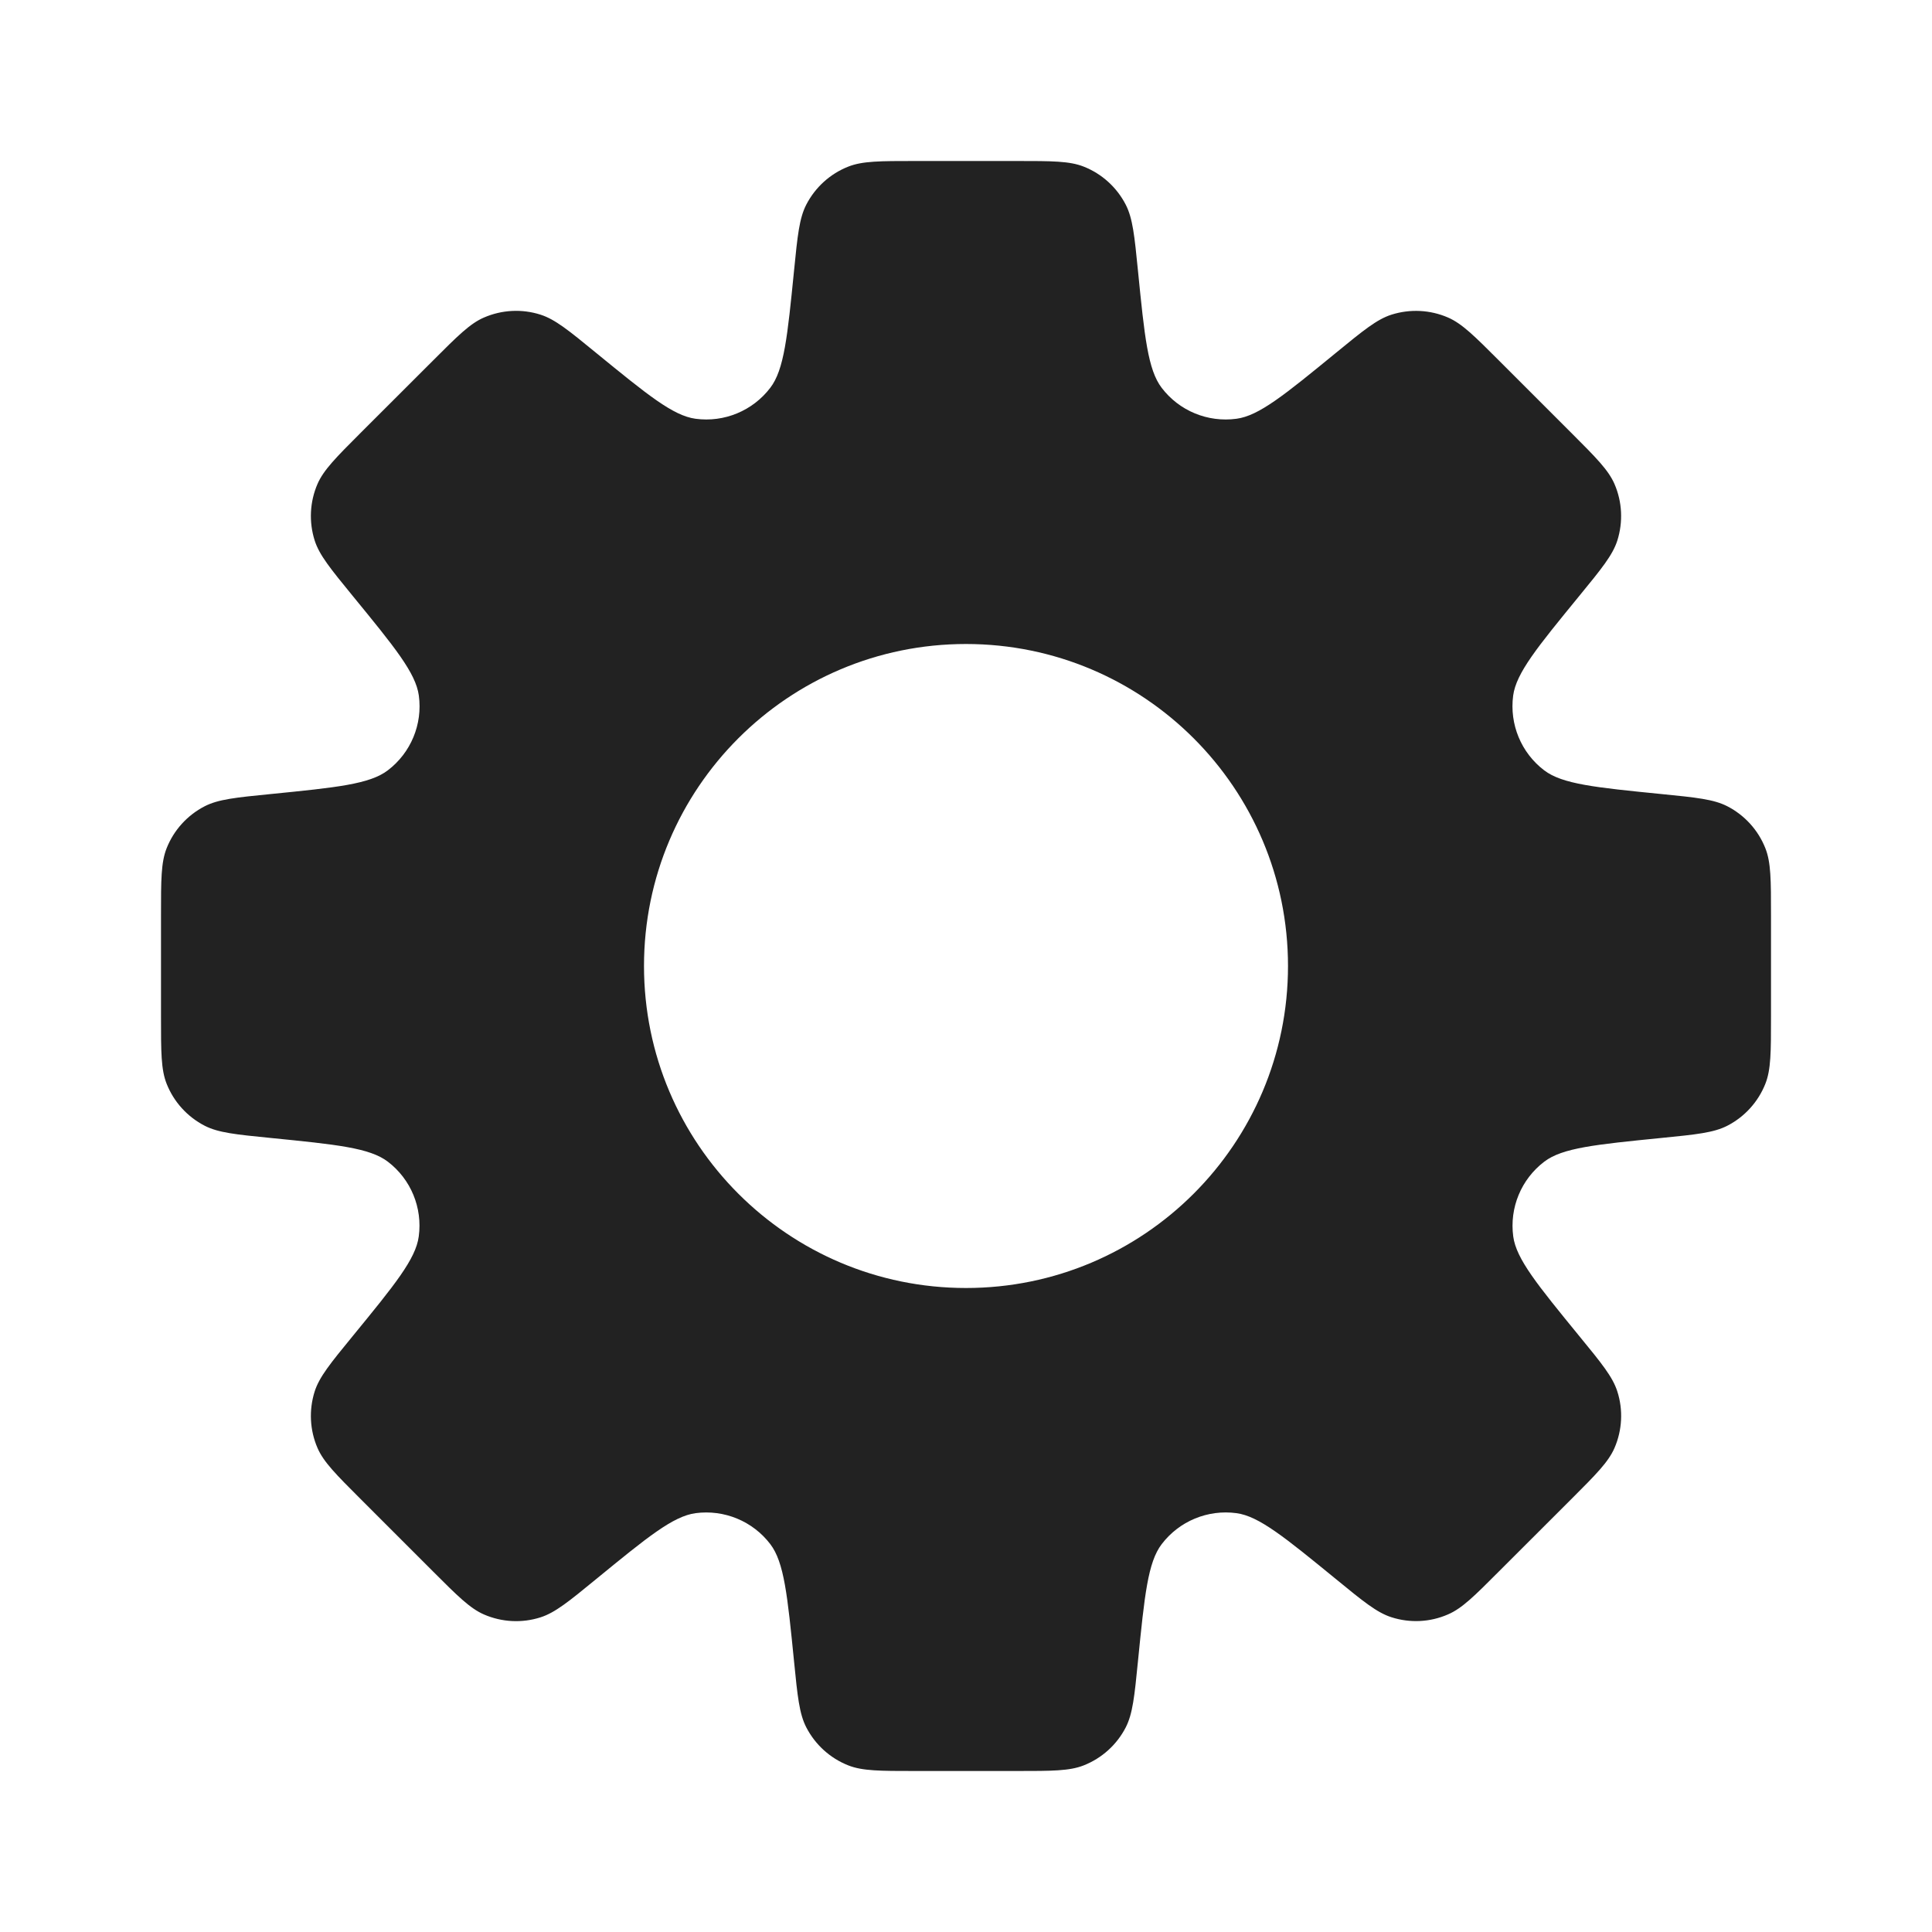
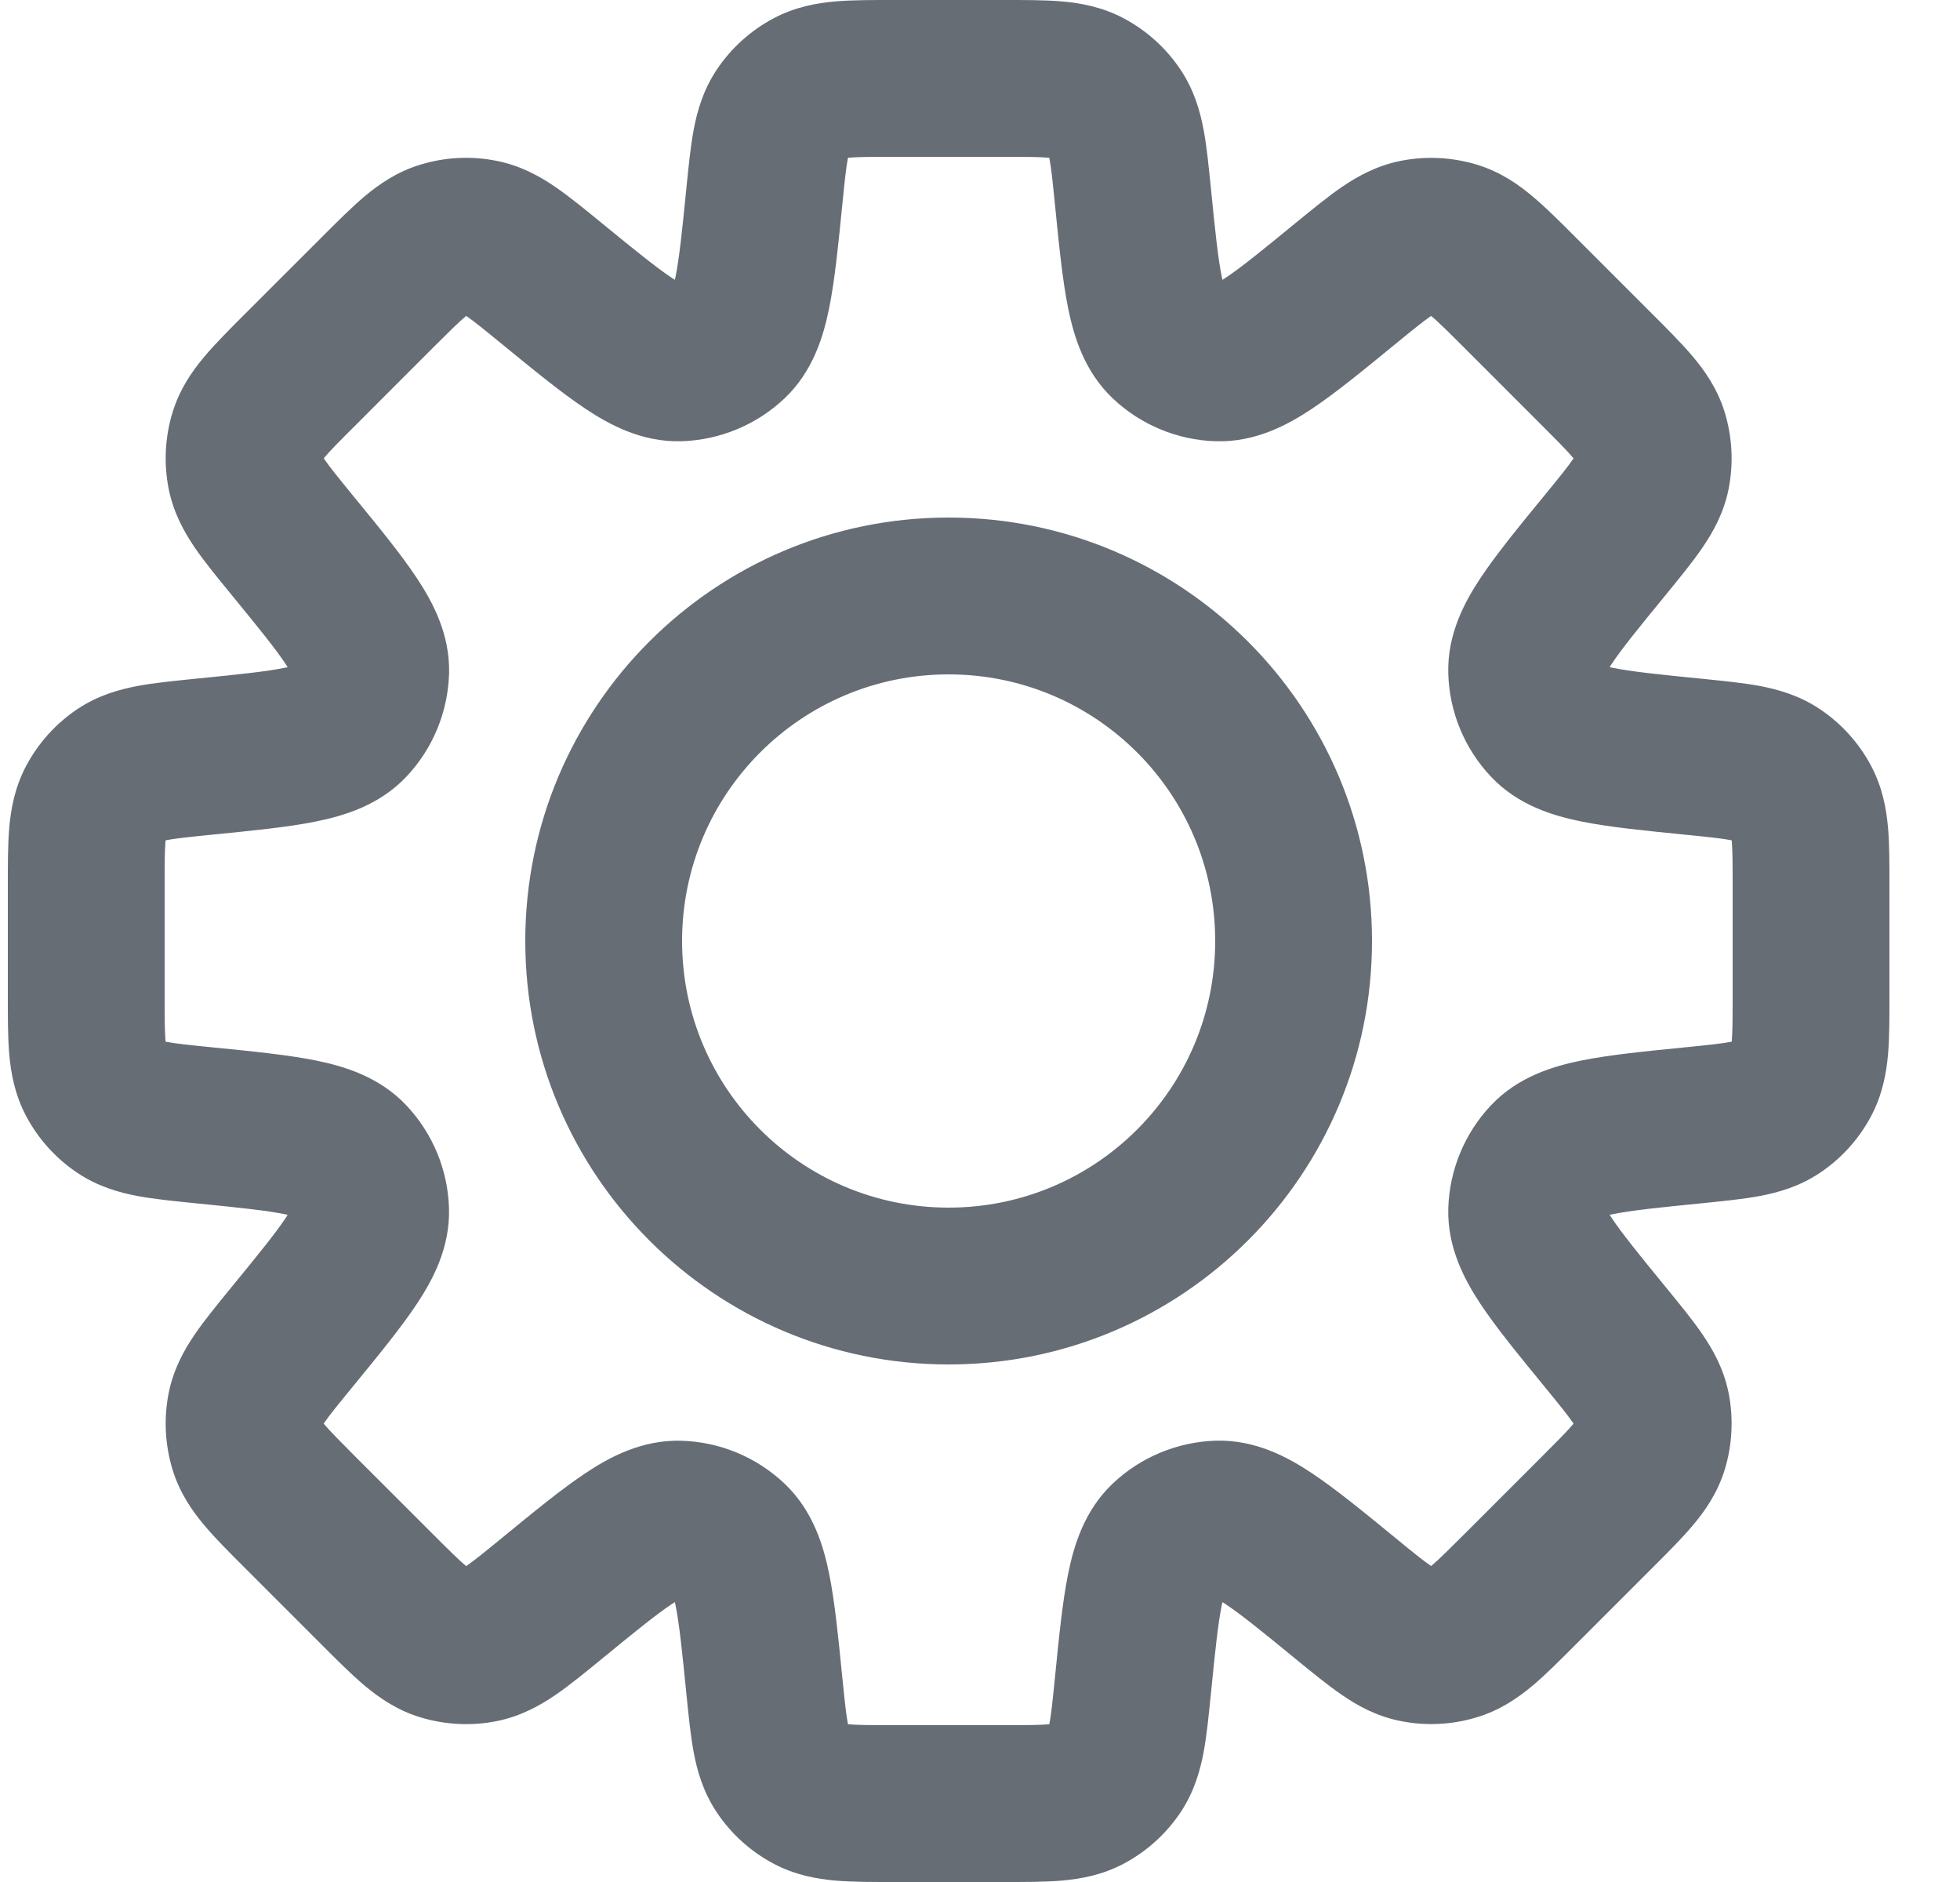
- <svg xmlns="http://www.w3.org/2000/svg" width="24" height="24" viewBox="0 0 24 24" fill="none">
-   <path fill-rule="evenodd" clip-rule="evenodd" d="M13.984 2.542C14.071 2.711 14.093 2.928 14.136 3.361C14.218 4.182 14.259 4.593 14.431 4.818C14.649 5.104 15.003 5.25 15.36 5.202C15.64 5.165 15.959 4.904 16.598 4.381C16.935 4.105 17.104 3.967 17.285 3.909C17.516 3.836 17.765 3.848 17.987 3.944C18.162 4.02 18.316 4.174 18.624 4.482L19.518 5.376C19.826 5.684 19.98 5.838 20.056 6.013C20.152 6.235 20.164 6.484 20.091 6.715C20.033 6.896 19.895 7.065 19.619 7.402C19.096 8.041 18.835 8.36 18.797 8.641C18.75 8.997 18.896 9.351 19.182 9.569C19.407 9.741 19.818 9.782 20.639 9.864C21.072 9.907 21.289 9.929 21.458 10.016C21.673 10.127 21.841 10.312 21.93 10.537C22 10.714 22 10.932 22 11.368V12.632C22 13.068 22 13.286 21.93 13.463C21.841 13.688 21.673 13.873 21.458 13.984C21.289 14.071 21.072 14.093 20.639 14.136L20.639 14.136C19.818 14.218 19.408 14.259 19.183 14.431C18.897 14.649 18.75 15.003 18.798 15.36C18.836 15.64 19.097 15.959 19.619 16.598C19.895 16.935 20.033 17.103 20.091 17.285C20.165 17.515 20.152 17.765 20.056 17.987C19.98 18.162 19.826 18.316 19.518 18.624L18.624 19.517C18.316 19.826 18.162 19.98 17.987 20.055C17.765 20.152 17.516 20.164 17.285 20.09C17.104 20.032 16.935 19.894 16.598 19.618L16.598 19.618C15.959 19.096 15.64 18.835 15.36 18.797C15.003 18.749 14.649 18.896 14.431 19.182C14.259 19.407 14.218 19.817 14.136 20.638C14.093 21.072 14.071 21.289 13.984 21.459C13.873 21.674 13.688 21.841 13.463 21.93C13.286 22 13.068 22 12.632 22H11.368C10.932 22 10.714 22 10.537 21.93C10.312 21.841 10.127 21.673 10.016 21.458C9.929 21.289 9.907 21.072 9.864 20.639C9.782 19.818 9.741 19.407 9.569 19.182C9.351 18.896 8.997 18.75 8.641 18.797C8.36 18.835 8.041 19.096 7.402 19.619L7.402 19.619C7.065 19.895 6.896 20.033 6.715 20.091C6.484 20.165 6.235 20.152 6.013 20.056C5.838 19.98 5.684 19.826 5.376 19.518L4.482 18.624C4.174 18.316 4.02 18.162 3.944 17.987C3.848 17.765 3.836 17.516 3.909 17.285C3.967 17.104 4.105 16.935 4.381 16.598C4.904 15.959 5.165 15.64 5.202 15.359C5.25 15.003 5.104 14.649 4.818 14.431C4.593 14.259 4.182 14.218 3.361 14.136C2.928 14.093 2.711 14.071 2.542 13.984C2.327 13.873 2.159 13.688 2.07 13.463C2 13.286 2 13.068 2 12.632V11.368C2 10.932 2 10.714 2.07 10.537C2.159 10.312 2.327 10.127 2.542 10.016C2.711 9.929 2.928 9.907 3.362 9.864H3.362H3.362C4.183 9.782 4.593 9.741 4.818 9.569C5.104 9.351 5.251 8.997 5.203 8.641C5.165 8.36 4.904 8.041 4.381 7.402C4.105 7.064 3.967 6.896 3.909 6.714C3.836 6.484 3.848 6.234 3.944 6.012C4.02 5.838 4.174 5.683 4.482 5.375L5.376 4.482L5.376 4.482C5.684 4.174 5.838 4.019 6.013 3.944C6.235 3.848 6.484 3.835 6.715 3.909C6.896 3.967 7.065 4.105 7.402 4.381C8.041 4.903 8.36 5.164 8.64 5.202C8.997 5.25 9.351 5.103 9.569 4.817C9.741 4.592 9.782 4.182 9.864 3.361C9.907 2.928 9.929 2.711 10.016 2.542C10.127 2.327 10.312 2.159 10.537 2.07C10.714 2 10.932 2 11.368 2H12.632C13.068 2 13.286 2 13.463 2.07C13.688 2.159 13.873 2.327 13.984 2.542ZM12 16C14.209 16 16 14.209 16 12C16 9.791 14.209 8 12 8C9.791 8 8 9.791 8 12C8 14.209 9.791 16 12 16Z" fill="#222222" />
+ <svg xmlns="http://www.w3.org/2000/svg" width="25" height="24" viewBox="0 0 25 24" fill="none">
+   <path d="M14.45 2.498L13.455 2.597V2.597L14.45 2.498ZM14.227 1.446L15.06 0.892L15.06 0.892L14.227 1.446ZM14.882 4.356L15.568 3.628L15.568 3.628L14.882 4.356ZM15.539 4.628L15.568 3.628L15.539 4.628ZM17.158 3.619L17.791 4.393V4.393L17.158 3.619ZM18.059 3.033L17.862 2.052L17.862 2.052L18.059 3.033ZM18.549 3.057L18.255 4.013L18.255 4.013L18.549 3.057ZM21.043 5.551L21.999 5.258L21.043 5.551ZM21.067 6.041L20.087 5.845L20.087 5.845L21.067 6.041ZM20.481 6.942L19.707 6.309V6.309L20.481 6.942ZM19.472 8.562L20.472 8.532V8.532L19.472 8.562ZM19.744 9.218L20.472 8.532L20.472 8.532L19.744 9.218ZM21.602 9.65L21.767 8.664L21.735 8.658L21.702 8.655L21.602 9.65ZM21.602 9.65L21.438 10.637L21.47 10.642L21.503 10.645L21.602 9.65ZM22.654 9.873L23.208 9.04L23.208 9.04L22.654 9.873ZM22.983 10.236L22.1 10.705L22.1 10.705L22.983 10.236ZM22.983 13.764L22.1 13.295L22.1 13.295L22.983 13.764ZM22.654 14.127L23.208 14.96L23.208 14.96L22.654 14.127ZM21.602 14.35L21.702 15.345L21.602 14.35ZM19.745 14.781L19.018 14.095L19.018 14.095L19.745 14.781ZM19.473 15.439L18.473 15.409V15.409L19.473 15.439ZM20.481 17.057L21.255 16.424L21.255 16.424L20.481 17.057ZM21.067 17.958L22.048 17.761V17.761L21.067 17.958ZM21.043 18.448L21.999 18.742H21.999L21.043 18.448ZM18.549 20.942L18.842 21.898L18.842 21.898L18.549 20.942ZM18.059 20.967L17.862 21.947L17.862 21.947L18.059 20.967ZM17.158 20.38L17.791 19.606L17.753 19.575L17.712 19.548L17.158 20.38ZM17.158 20.38L16.524 21.154L16.562 21.185L16.603 21.212L17.158 20.38ZM15.539 19.372L15.568 20.372H15.568L15.539 19.372ZM14.882 19.644L14.196 18.916L14.196 18.916L14.882 19.644ZM14.45 21.502L15.445 21.602L14.45 21.502ZM14.227 22.554L13.395 22H13.395L14.227 22.554ZM13.864 22.883L14.332 23.767L14.332 23.767L13.864 22.883ZM10.336 22.883L9.868 23.767L9.868 23.767L10.336 22.883ZM9.973 22.554L10.805 22L10.805 22L9.973 22.554ZM9.75 21.502L10.745 21.403V21.403L9.75 21.502ZM9.318 19.644L8.632 20.372V20.372L9.318 19.644ZM8.662 19.372L8.632 20.372H8.632L8.662 19.372ZM7.042 20.381L7.667 21.162L7.676 21.155L7.042 20.381ZM7.042 20.381L6.418 19.6L6.409 19.607L7.042 20.381ZM6.141 20.967L5.945 19.987L5.945 19.987L6.141 20.967ZM5.651 20.943L5.945 19.987H5.945L5.651 20.943ZM4.813 20.27L4.106 20.977L4.106 20.977L4.813 20.27ZM3.83 19.287L4.537 18.58L3.83 19.287ZM3.157 18.449L4.113 18.155L4.113 18.155L3.157 18.449ZM3.133 17.959L4.113 18.155L4.113 18.155L3.133 17.959ZM3.719 17.058L4.493 17.691L4.493 17.691L3.719 17.058ZM4.728 15.438L3.728 15.468V15.468L4.728 15.438ZM4.456 14.782L3.728 15.468H3.728L4.456 14.782ZM2.598 14.35L2.697 13.355L2.647 13.35H2.598V14.35ZM2.598 14.35L2.498 15.345L2.548 15.35H2.598V14.35ZM1.546 14.127L2.1 13.295L2.1 13.295L1.546 14.127ZM1.217 13.764L2.1 13.295H2.1L1.217 13.764ZM1.217 10.236L2.1 10.705L2.1 10.705L1.217 10.236ZM1.546 9.873L0.991 9.04L0.991 9.04L1.546 9.873ZM2.598 9.65L2.697 10.645H2.697L2.598 9.65ZM4.456 9.218L3.728 8.532L3.728 8.532L4.456 9.218ZM4.728 8.562L3.728 8.532V8.532L4.728 8.562ZM3.719 6.942L2.945 7.575L3.719 6.942ZM3.133 6.041L4.113 5.844L4.113 5.844L3.133 6.041ZM3.157 5.551L2.201 5.258L3.157 5.551ZM3.831 4.713L3.123 4.005L3.123 4.005L3.831 4.713ZM4.813 3.73L5.52 4.437V4.437L4.813 3.73ZM5.651 3.057L5.358 2.101L5.358 2.101L5.651 3.057ZM6.141 3.032L5.945 4.013L6.141 3.032ZM7.042 3.619L7.75 2.912L7.714 2.876L7.676 2.845L7.042 3.619ZM7.042 3.619L6.335 4.326L6.371 4.361L6.409 4.393L7.042 3.619ZM8.661 4.627L8.632 3.628L8.661 4.627ZM9.318 4.355L10.005 5.082L9.318 4.355ZM9.75 2.497L8.755 2.398V2.398L9.75 2.497ZM9.973 1.446L9.14 0.892V0.892L9.973 1.446ZM10.336 1.117L9.868 0.233V0.233L10.336 1.117ZM13.864 1.117L13.395 2L13.395 2L13.864 1.117ZM15.445 2.398C15.418 2.134 15.393 1.872 15.352 1.654C15.308 1.421 15.233 1.152 15.06 0.892L13.395 2C13.36 1.947 13.367 1.922 13.386 2.023C13.408 2.137 13.425 2.298 13.455 2.597L15.445 2.398ZM15.568 3.628C15.665 3.719 15.634 3.779 15.584 3.532C15.536 3.294 15.5 2.954 15.445 2.398L13.455 2.597C13.506 3.109 13.551 3.57 13.624 3.93C13.695 4.28 13.827 4.735 14.196 5.083L15.568 3.628ZM15.568 3.628L15.568 3.628L14.196 5.083C14.552 5.419 15.02 5.613 15.509 5.627L15.568 3.628ZM16.524 2.845C16.092 3.199 15.826 3.415 15.624 3.549C15.414 3.688 15.435 3.624 15.568 3.628L15.509 5.627C16.016 5.642 16.431 5.414 16.729 5.216C17.035 5.013 17.393 4.719 17.791 4.393L16.524 2.845ZM17.862 2.052C17.555 2.114 17.312 2.251 17.116 2.384C16.933 2.51 16.73 2.677 16.524 2.845L17.791 4.393C18.023 4.203 18.149 4.101 18.245 4.035C18.33 3.978 18.318 4.001 18.255 4.013L17.862 2.052ZM18.842 2.101C18.524 2.004 18.188 1.987 17.862 2.052L18.255 4.013L18.255 4.013L18.842 2.101ZM20.094 3.023C19.906 2.835 19.721 2.649 19.55 2.506C19.369 2.353 19.141 2.193 18.842 2.101L18.255 4.013C18.194 3.995 18.185 3.971 18.263 4.036C18.352 4.111 18.467 4.225 18.68 4.438L20.094 3.023ZM21.077 4.006L20.094 3.023L18.68 4.438L19.662 5.42L21.077 4.006ZM21.999 5.258C21.907 4.959 21.747 4.731 21.594 4.549C21.451 4.379 21.265 4.194 21.077 4.006L19.662 5.42C19.875 5.633 19.989 5.748 20.064 5.837C20.129 5.915 20.105 5.906 20.087 5.845L21.999 5.258ZM22.048 6.238C22.113 5.912 22.096 5.576 21.999 5.258L20.087 5.845V5.845L22.048 6.238ZM21.255 7.576C21.423 7.37 21.59 7.167 21.715 6.983C21.849 6.788 21.986 6.545 22.048 6.238L20.087 5.845C20.099 5.782 20.122 5.77 20.064 5.855C19.999 5.951 19.897 6.077 19.707 6.309L21.255 7.576ZM20.472 8.532C20.476 8.665 20.412 8.686 20.551 8.476C20.685 8.273 20.901 8.008 21.255 7.576L19.707 6.309C19.381 6.707 19.087 7.065 18.884 7.371C18.686 7.669 18.458 8.084 18.473 8.591L20.472 8.532ZM20.472 8.532L20.472 8.532L18.473 8.591C18.487 9.081 18.681 9.548 19.017 9.904L20.472 8.532ZM21.702 8.655C21.146 8.6 20.806 8.564 20.568 8.516C20.321 8.466 20.381 8.435 20.472 8.532L19.017 9.904C19.364 10.273 19.82 10.405 20.17 10.476C20.53 10.549 20.991 10.594 21.503 10.645L21.702 8.655ZM21.767 8.664L21.767 8.664L21.438 10.637L21.438 10.637L21.767 8.664ZM23.208 9.04C22.948 8.867 22.679 8.792 22.447 8.748C22.228 8.707 21.966 8.682 21.702 8.655L21.503 10.645C21.802 10.675 21.963 10.692 22.077 10.714C22.178 10.732 22.153 10.74 22.1 10.705L23.208 9.04ZM23.867 9.768C23.711 9.474 23.485 9.224 23.208 9.04L22.1 10.705L22.1 10.705L23.867 9.768ZM24.1 11.305C24.1 11.039 24.101 10.777 24.082 10.555C24.061 10.319 24.013 10.044 23.867 9.768L22.1 10.705C22.07 10.649 22.08 10.625 22.089 10.727C22.099 10.843 22.1 11.005 22.1 11.305H24.1ZM24.1 12.695V11.305H22.1V12.695H24.1ZM23.867 14.232C24.013 13.956 24.061 13.681 24.082 13.445C24.101 13.223 24.1 12.961 24.1 12.695H22.1C22.1 12.995 22.099 13.157 22.089 13.273C22.08 13.375 22.07 13.351 22.1 13.295L23.867 14.232ZM23.208 14.96C23.485 14.776 23.711 14.526 23.867 14.232L22.1 13.295V13.295L23.208 14.96ZM21.702 15.345C21.966 15.318 22.228 15.293 22.446 15.252C22.679 15.208 22.948 15.133 23.208 14.96L22.1 13.295C22.153 13.26 22.178 13.268 22.077 13.286C21.963 13.308 21.802 13.325 21.503 13.355L21.702 15.345ZM20.472 15.468C20.381 15.565 20.321 15.534 20.568 15.484C20.806 15.436 21.146 15.4 21.702 15.345L21.503 13.355C20.991 13.406 20.531 13.451 20.171 13.524C19.82 13.595 19.365 13.727 19.018 14.095L20.472 15.468ZM20.472 15.468L20.472 15.468L19.018 14.095C18.681 14.452 18.488 14.919 18.473 15.409L20.472 15.468ZM21.255 16.424C20.901 15.992 20.686 15.726 20.552 15.524C20.412 15.314 20.476 15.335 20.472 15.468L18.473 15.409C18.459 15.916 18.687 16.331 18.884 16.629C19.087 16.935 19.381 17.293 19.707 17.691L21.255 16.424ZM22.048 17.761C21.986 17.455 21.849 17.212 21.715 17.016C21.59 16.832 21.423 16.63 21.255 16.424L19.707 17.691C19.897 17.923 19.999 18.049 20.064 18.145C20.122 18.229 20.099 18.217 20.087 18.155L22.048 17.761ZM21.999 18.742C22.096 18.424 22.113 18.087 22.048 17.761L20.087 18.155L20.087 18.155L21.999 18.742ZM21.077 19.993C21.265 19.805 21.451 19.62 21.594 19.45C21.747 19.269 21.907 19.04 21.999 18.742L20.087 18.155C20.105 18.094 20.129 18.084 20.064 18.163C19.989 18.252 19.875 18.367 19.663 18.579L21.077 19.993ZM20.094 20.976L21.077 19.993L19.663 18.579L18.68 19.562L20.094 20.976ZM18.842 21.898C19.141 21.807 19.369 21.646 19.551 21.494C19.721 21.35 19.906 21.164 20.094 20.976L18.68 19.562C18.467 19.774 18.352 19.888 18.263 19.963C18.185 20.029 18.195 20.005 18.255 19.986L18.842 21.898ZM17.862 21.947C18.188 22.012 18.524 21.996 18.842 21.898L18.255 19.986H18.255L17.862 21.947ZM16.524 21.154C16.73 21.322 16.933 21.489 17.117 21.615C17.312 21.749 17.555 21.886 17.862 21.947L18.255 19.986C18.318 19.999 18.33 20.022 18.245 19.964C18.149 19.898 18.023 19.797 17.791 19.606L16.524 21.154ZM16.603 21.212L16.603 21.212L17.712 19.548L17.712 19.548L16.603 21.212ZM15.568 20.372C15.435 20.375 15.414 20.311 15.624 20.451C15.827 20.585 16.092 20.8 16.524 21.154L17.791 19.606C17.393 19.28 17.035 18.987 16.729 18.784C16.431 18.586 16.016 18.358 15.509 18.372L15.568 20.372ZM15.568 20.372H15.568L15.509 18.372C15.02 18.387 14.552 18.58 14.196 18.916L15.568 20.372ZM15.445 21.602C15.5 21.046 15.536 20.705 15.584 20.468C15.634 20.22 15.665 20.28 15.568 20.372L14.196 18.916C13.827 19.264 13.695 19.719 13.624 20.07C13.551 20.43 13.506 20.891 13.455 21.403L15.445 21.602ZM15.06 23.109C15.233 22.848 15.308 22.579 15.352 22.346C15.393 22.128 15.418 21.866 15.445 21.602L13.455 21.403C13.425 21.702 13.408 21.863 13.386 21.977C13.367 22.078 13.36 22.053 13.395 22L15.06 23.109ZM14.332 23.767C14.626 23.611 14.876 23.385 15.06 23.109L13.395 22L13.395 22L14.332 23.767ZM12.795 24C13.06 24 13.323 24.001 13.545 23.982C13.781 23.961 14.056 23.913 14.332 23.767L13.395 22C13.451 21.97 13.475 21.98 13.373 21.989C13.257 21.999 13.095 22 12.795 22V24ZM11.405 24H12.795V22H11.405V24ZM9.868 23.767C10.144 23.913 10.419 23.961 10.655 23.982C10.877 24.001 11.139 24 11.405 24V22C11.105 22 10.943 21.999 10.827 21.989C10.725 21.98 10.749 21.97 10.805 22L9.868 23.767ZM9.14 23.108C9.324 23.385 9.574 23.611 9.868 23.767L10.805 22L10.805 22L9.14 23.108ZM8.755 21.602C8.782 21.866 8.807 22.128 8.848 22.346C8.892 22.579 8.967 22.848 9.14 23.108L10.805 22C10.84 22.053 10.832 22.078 10.814 21.977C10.792 21.863 10.775 21.702 10.745 21.403L8.755 21.602ZM8.632 20.372C8.535 20.281 8.566 20.221 8.616 20.468C8.664 20.706 8.7 21.046 8.755 21.602L10.745 21.403C10.694 20.891 10.649 20.43 10.576 20.07C10.505 19.72 10.373 19.265 10.004 18.917L8.632 20.372ZM8.632 20.372H8.632L10.004 18.917C9.648 18.581 9.181 18.387 8.691 18.373L8.632 20.372ZM7.676 21.155C8.108 20.801 8.373 20.585 8.576 20.451C8.786 20.312 8.765 20.376 8.632 20.372L8.691 18.373C8.184 18.358 7.769 18.586 7.471 18.784C7.165 18.987 6.807 19.281 6.409 19.607L7.676 21.155ZM7.667 21.162L7.667 21.162L6.418 19.6L6.418 19.6L7.667 21.162ZM6.338 21.948C6.644 21.886 6.888 21.749 7.083 21.616C7.267 21.49 7.47 21.323 7.676 21.155L6.409 19.607C6.177 19.797 6.051 19.899 5.955 19.965C5.87 20.022 5.882 19.999 5.945 19.987L6.338 21.948ZM5.358 21.899C5.676 21.996 6.012 22.013 6.338 21.948L5.945 19.987H5.945L5.358 21.899ZM4.106 20.977C4.294 21.165 4.479 21.351 4.649 21.494C4.831 21.647 5.059 21.807 5.358 21.899L5.945 19.987C6.006 20.006 6.015 20.029 5.937 19.964C5.848 19.889 5.733 19.775 5.52 19.562L4.106 20.977ZM3.123 19.994L4.106 20.977L5.52 19.562L4.537 18.58L3.123 19.994ZM2.201 18.742C2.293 19.041 2.453 19.269 2.606 19.451C2.749 19.621 2.935 19.806 3.123 19.994L4.537 18.58C4.325 18.367 4.211 18.252 4.136 18.163C4.071 18.085 4.095 18.094 4.113 18.155L2.201 18.742ZM2.152 17.762C2.087 18.088 2.104 18.424 2.201 18.742L4.113 18.155V18.155L2.152 17.762ZM2.945 16.424C2.777 16.63 2.61 16.833 2.484 17.017C2.351 17.212 2.214 17.456 2.152 17.762L4.113 18.155C4.101 18.218 4.078 18.23 4.135 18.145C4.201 18.049 4.303 17.923 4.493 17.691L2.945 16.424ZM3.728 15.468C3.724 15.335 3.788 15.314 3.649 15.524C3.515 15.726 3.299 15.992 2.945 16.424L4.493 17.691C4.819 17.293 5.113 16.935 5.316 16.629C5.514 16.331 5.742 15.916 5.727 15.409L3.728 15.468ZM3.728 15.468H3.728L5.727 15.409C5.713 14.919 5.519 14.452 5.183 14.096L3.728 15.468ZM2.498 15.345C3.054 15.4 3.394 15.436 3.632 15.484C3.879 15.534 3.819 15.565 3.728 15.468L5.183 14.096C4.835 13.727 4.38 13.595 4.03 13.524C3.67 13.451 3.209 13.406 2.697 13.355L2.498 15.345ZM2.598 15.35H2.598V13.35H2.598V15.35ZM0.992 14.96C1.252 15.133 1.521 15.208 1.754 15.252C1.972 15.293 2.234 15.318 2.498 15.345L2.697 13.355C2.398 13.325 2.237 13.308 2.123 13.286C2.022 13.268 2.047 13.26 2.1 13.295L0.992 14.96ZM0.333 14.232C0.489 14.526 0.715 14.776 0.992 14.96L2.1 13.295H2.1L0.333 14.232ZM0.1 12.695C0.1 12.961 0.099 13.223 0.118 13.445C0.139 13.681 0.187 13.956 0.333 14.232L2.1 13.295C2.13 13.351 2.12 13.375 2.111 13.273C2.101 13.157 2.1 12.995 2.1 12.695H0.1ZM0.1 11.305V12.695H2.1V11.305H0.1ZM0.333 9.768C0.187 10.044 0.139 10.319 0.118 10.555C0.099 10.777 0.1 11.04 0.1 11.305H2.1C2.1 11.005 2.101 10.843 2.111 10.727C2.12 10.625 2.13 10.649 2.1 10.705L0.333 9.768ZM0.991 9.04C0.715 9.224 0.489 9.474 0.333 9.768L2.1 10.705H2.1L0.991 9.04ZM2.498 8.655C2.234 8.682 1.972 8.707 1.754 8.748C1.521 8.792 1.252 8.867 0.991 9.04L2.1 10.705C2.047 10.74 2.022 10.732 2.123 10.714C2.237 10.692 2.398 10.675 2.697 10.645L2.498 8.655ZM3.728 8.532C3.82 8.435 3.88 8.466 3.632 8.516C3.395 8.564 3.054 8.6 2.498 8.655L2.697 10.645C3.209 10.594 3.67 10.549 4.03 10.476C4.381 10.405 4.836 10.273 5.184 9.904L3.728 8.532ZM3.728 8.532L3.728 8.532L5.184 9.904C5.52 9.548 5.713 9.081 5.728 8.591L3.728 8.532ZM2.945 7.575C3.299 8.008 3.515 8.273 3.649 8.476C3.789 8.686 3.724 8.665 3.728 8.532L5.728 8.591C5.742 8.085 5.514 7.669 5.316 7.371C5.113 7.064 4.819 6.707 4.493 6.309L2.945 7.575ZM2.152 6.237C2.214 6.544 2.351 6.787 2.484 6.983C2.61 7.167 2.777 7.37 2.945 7.575L4.493 6.309C4.303 6.076 4.201 5.95 4.136 5.854C4.078 5.77 4.101 5.782 4.113 5.844L2.152 6.237ZM2.201 5.258C2.104 5.575 2.087 5.912 2.152 6.237L4.113 5.844H4.113L2.201 5.258ZM3.123 4.005C2.936 4.193 2.749 4.378 2.606 4.549C2.453 4.73 2.293 4.959 2.201 5.258L4.113 5.844C4.095 5.905 4.071 5.915 4.136 5.836C4.211 5.747 4.325 5.632 4.538 5.42L3.123 4.005ZM3.123 4.005L3.123 4.005L4.538 5.42L4.538 5.42L3.123 4.005ZM4.106 3.023L3.123 4.005L4.538 5.42L5.52 4.437L4.106 3.023ZM5.358 2.101C5.059 2.192 4.831 2.353 4.649 2.505C4.479 2.649 4.294 2.835 4.106 3.023L5.52 4.437C5.733 4.225 5.848 4.111 5.937 4.036C6.015 3.97 6.006 3.994 5.945 4.013L5.358 2.101ZM6.338 2.052C6.012 1.986 5.676 2.003 5.358 2.101L5.945 4.013L5.945 4.013L6.338 2.052ZM7.676 2.845C7.47 2.677 7.267 2.51 7.083 2.384C6.888 2.25 6.644 2.113 6.338 2.052L5.945 4.013C5.882 4 5.87 3.977 5.955 4.035C6.051 4.101 6.177 4.203 6.409 4.393L7.676 2.845ZM7.75 2.912L7.75 2.912L6.335 4.326L6.335 4.326L7.75 2.912ZM8.632 3.628C8.765 3.624 8.786 3.688 8.576 3.548C8.374 3.414 8.108 3.199 7.676 2.845L6.409 4.393C6.807 4.719 7.165 5.012 7.471 5.215C7.769 5.413 8.184 5.641 8.691 5.627L8.632 3.628ZM8.632 3.628L8.632 3.628L8.691 5.627C9.181 5.612 9.648 5.419 10.005 5.082L8.632 3.628ZM8.755 2.398C8.7 2.954 8.664 3.294 8.616 3.532C8.566 3.779 8.535 3.719 8.632 3.628L10.005 5.082C10.373 4.735 10.505 4.28 10.576 3.929C10.649 3.569 10.694 3.109 10.745 2.597L8.755 2.398ZM9.14 0.892C8.967 1.152 8.892 1.421 8.848 1.654C8.807 1.872 8.782 2.134 8.755 2.398L10.745 2.597C10.775 2.298 10.792 2.137 10.814 2.023C10.832 1.922 10.84 1.947 10.805 2L9.14 0.892ZM9.868 0.233C9.574 0.389 9.324 0.615 9.14 0.892L10.805 2L10.805 2L9.868 0.233ZM11.405 0C11.139 0 10.877 -0.001 10.655 0.018C10.419 0.039 10.144 0.087 9.868 0.233L10.805 2C10.749 2.03 10.725 2.02 10.827 2.011C10.943 2.001 11.105 2 11.405 2V0ZM12.795 0H11.405V2H12.795V0ZM14.332 0.233C14.056 0.087 13.781 0.039 13.545 0.018C13.323 -0.001 13.061 0 12.795 0V2C13.095 2 13.257 2.001 13.373 2.011C13.475 2.02 13.451 2.03 13.395 2L14.332 0.233ZM15.06 0.892C14.876 0.615 14.626 0.389 14.332 0.233L13.395 2L13.395 2L15.06 0.892ZM15.5 12C15.5 13.878 13.978 15.4 12.1 15.4V17.4C15.082 17.4 17.5 14.982 17.5 12H15.5ZM12.1 8.6C13.978 8.6 15.5 10.122 15.5 12H17.5C17.5 9.018 15.082 6.6 12.1 6.6V8.6ZM8.7 12C8.7 10.122 10.222 8.6 12.1 8.6V6.6C9.118 6.6 6.7 9.018 6.7 12H8.7ZM12.1 15.4C10.222 15.4 8.7 13.878 8.7 12H6.7C6.7 14.982 9.118 17.4 12.1 17.4V15.4Z" fill="#676D75" />
</svg>
